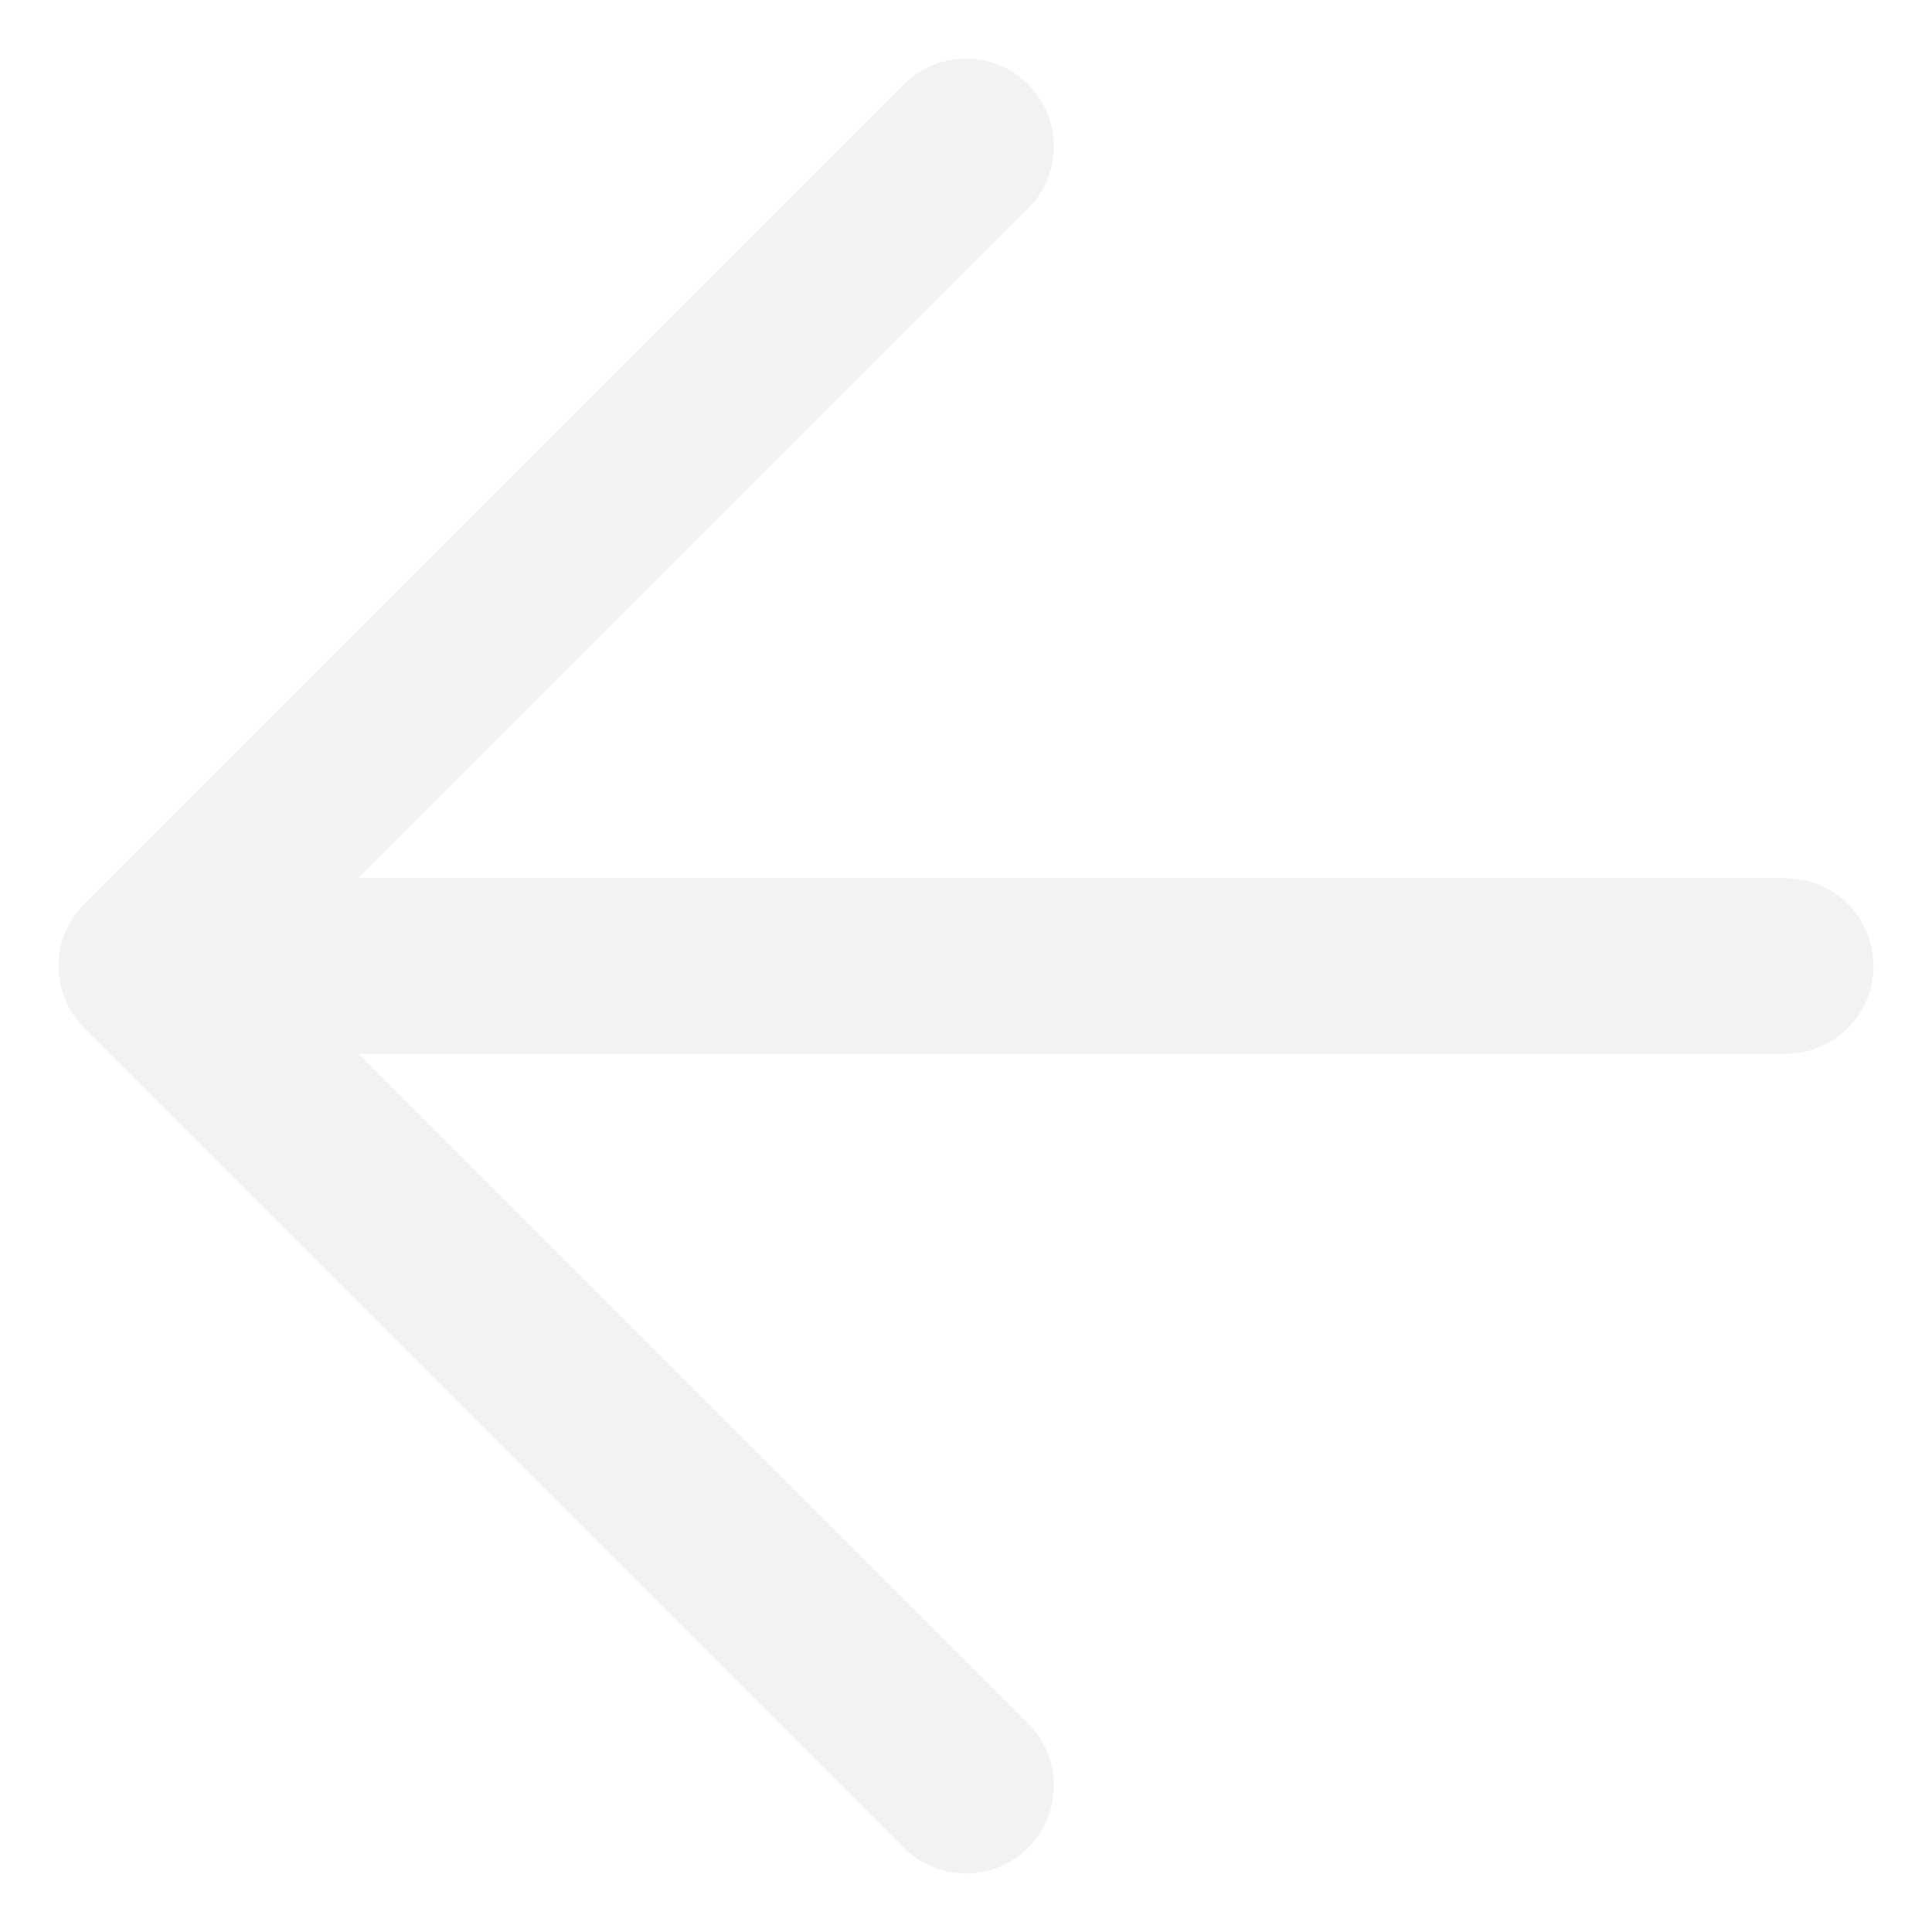
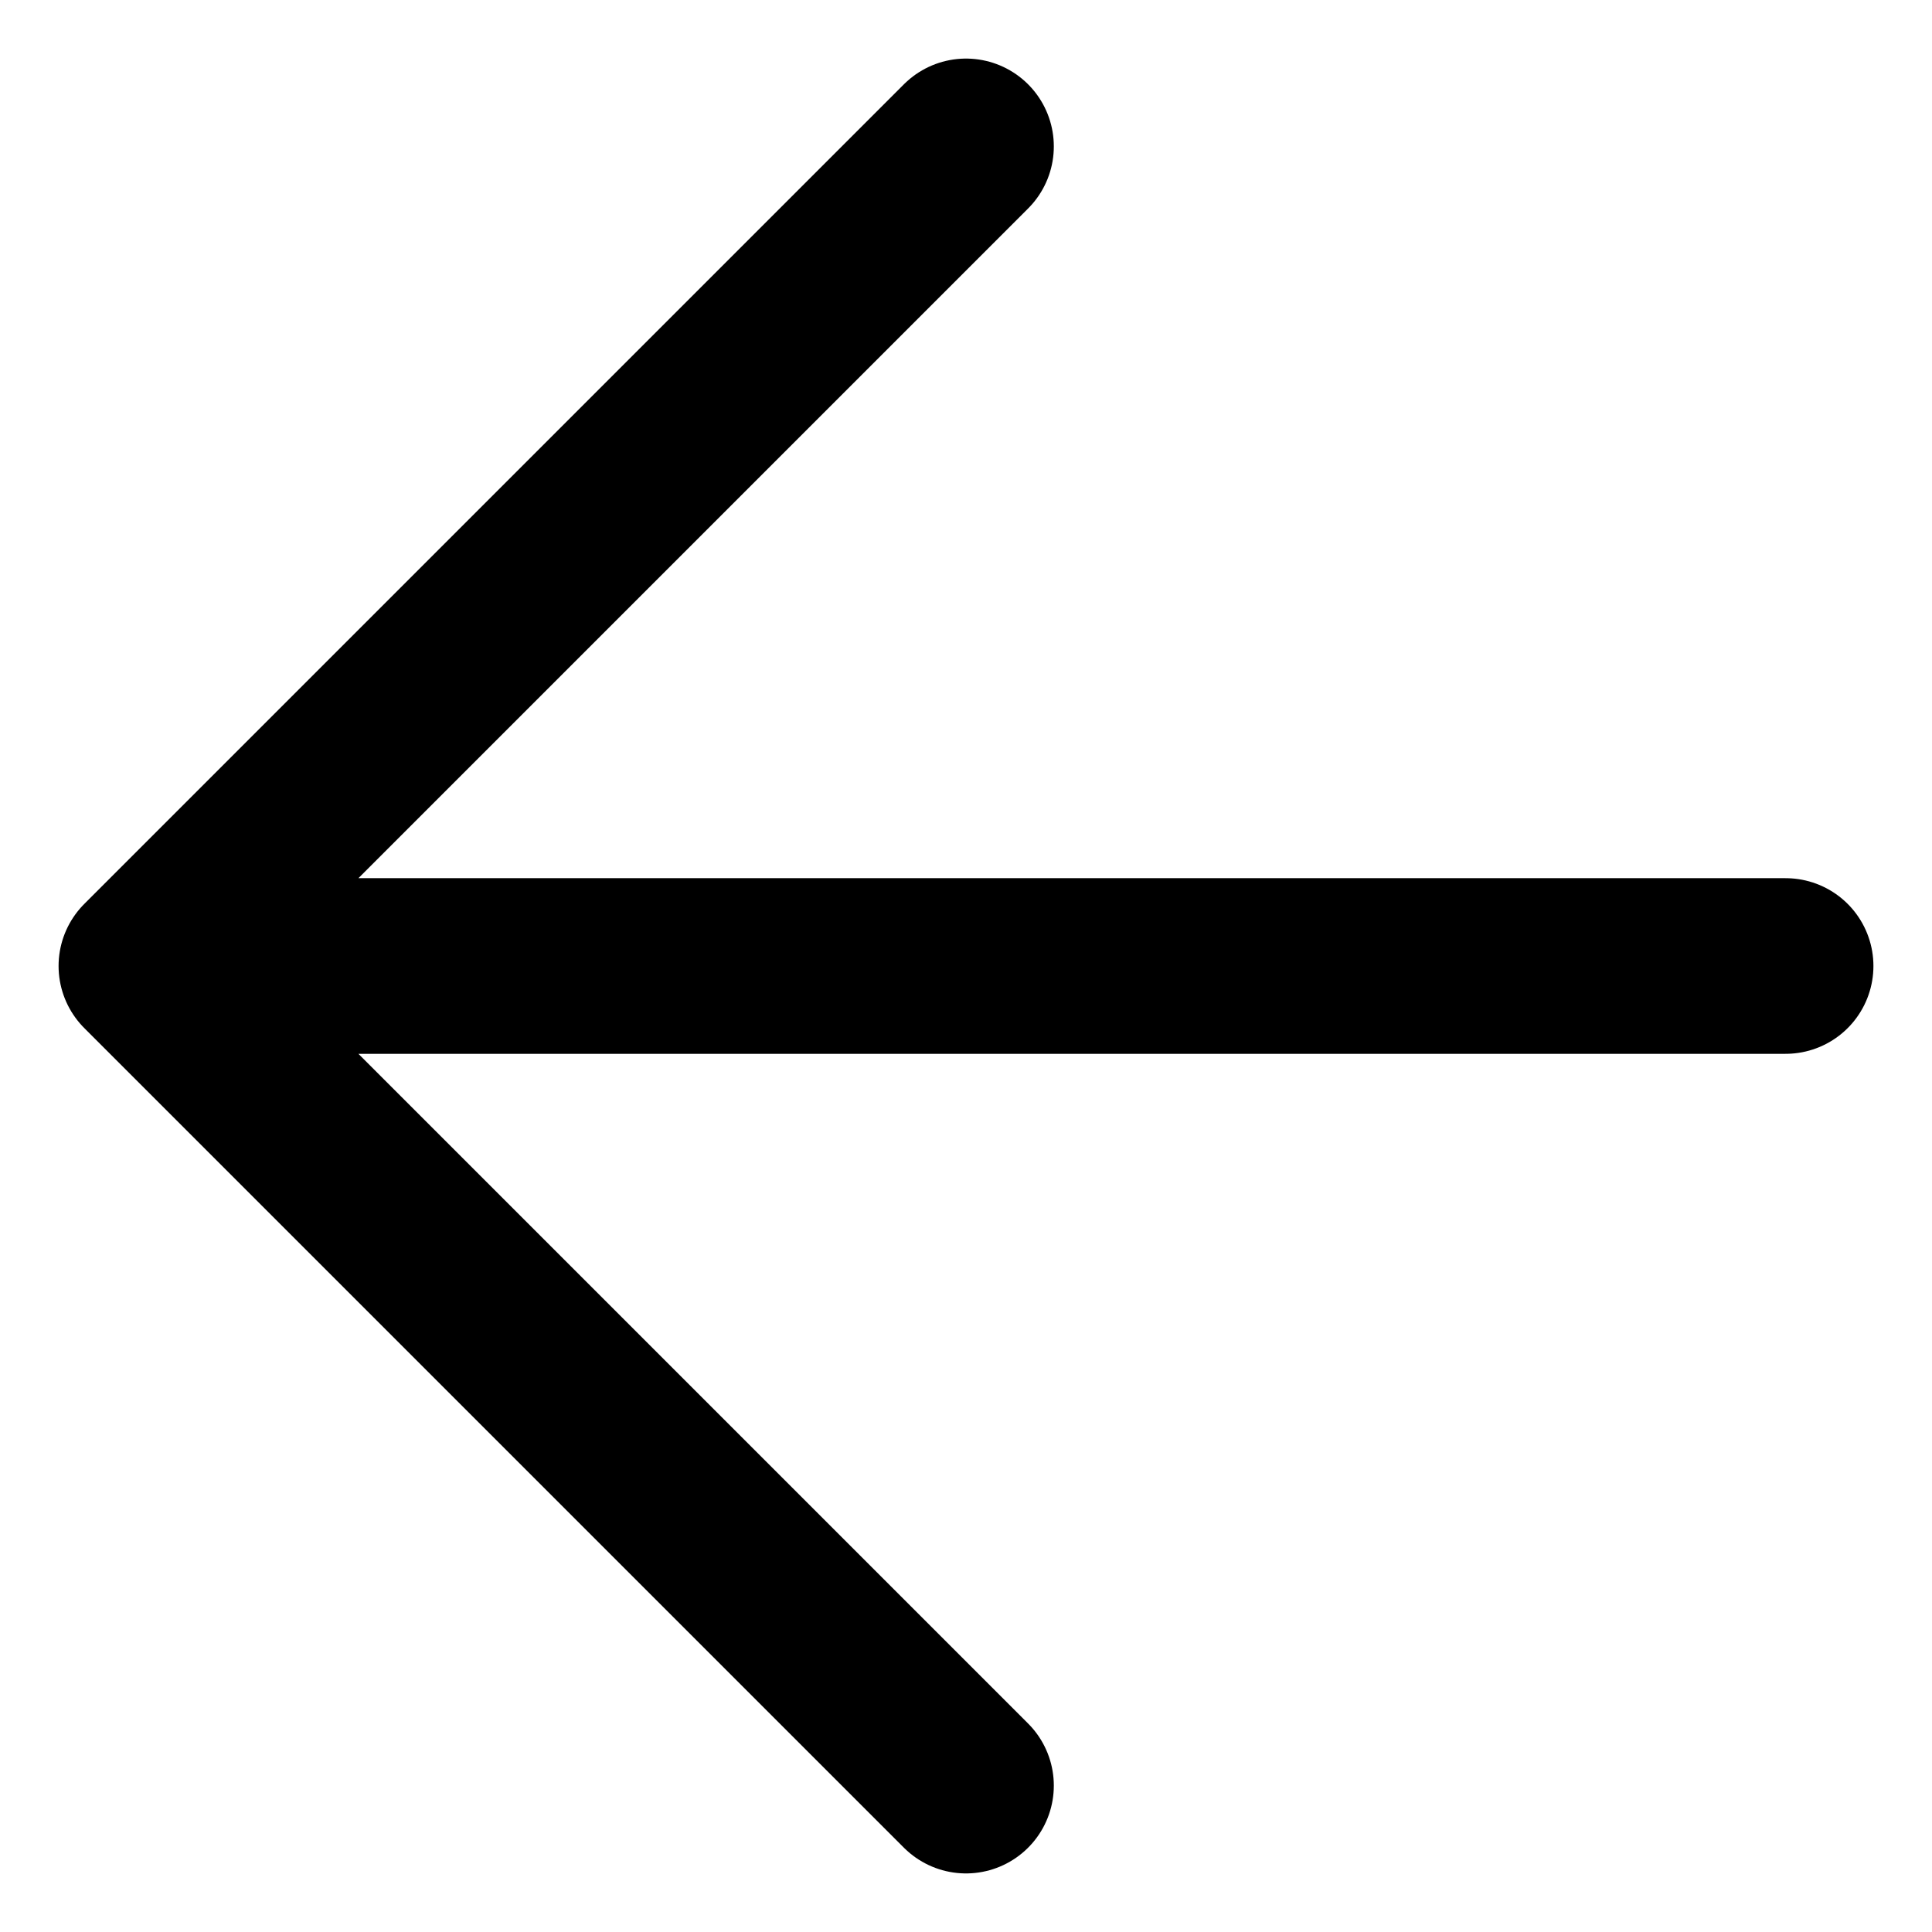
<svg xmlns="http://www.w3.org/2000/svg" width="22" height="22" viewBox="0 0 22 22" fill="none">
-   <path d="M20.333 11H1.667M1.667 11L11 1.667M1.667 11L11 20.333" stroke="#F2F2F2" stroke-width="2" stroke-linecap="round" stroke-linejoin="round" />
+   <path d="M20.333 11H1.667M1.667 11L11 1.667M1.667 11L11 20.333" stroke="#000000" stroke-width="2" stroke-linecap="round" stroke-linejoin="round" />
</svg>
